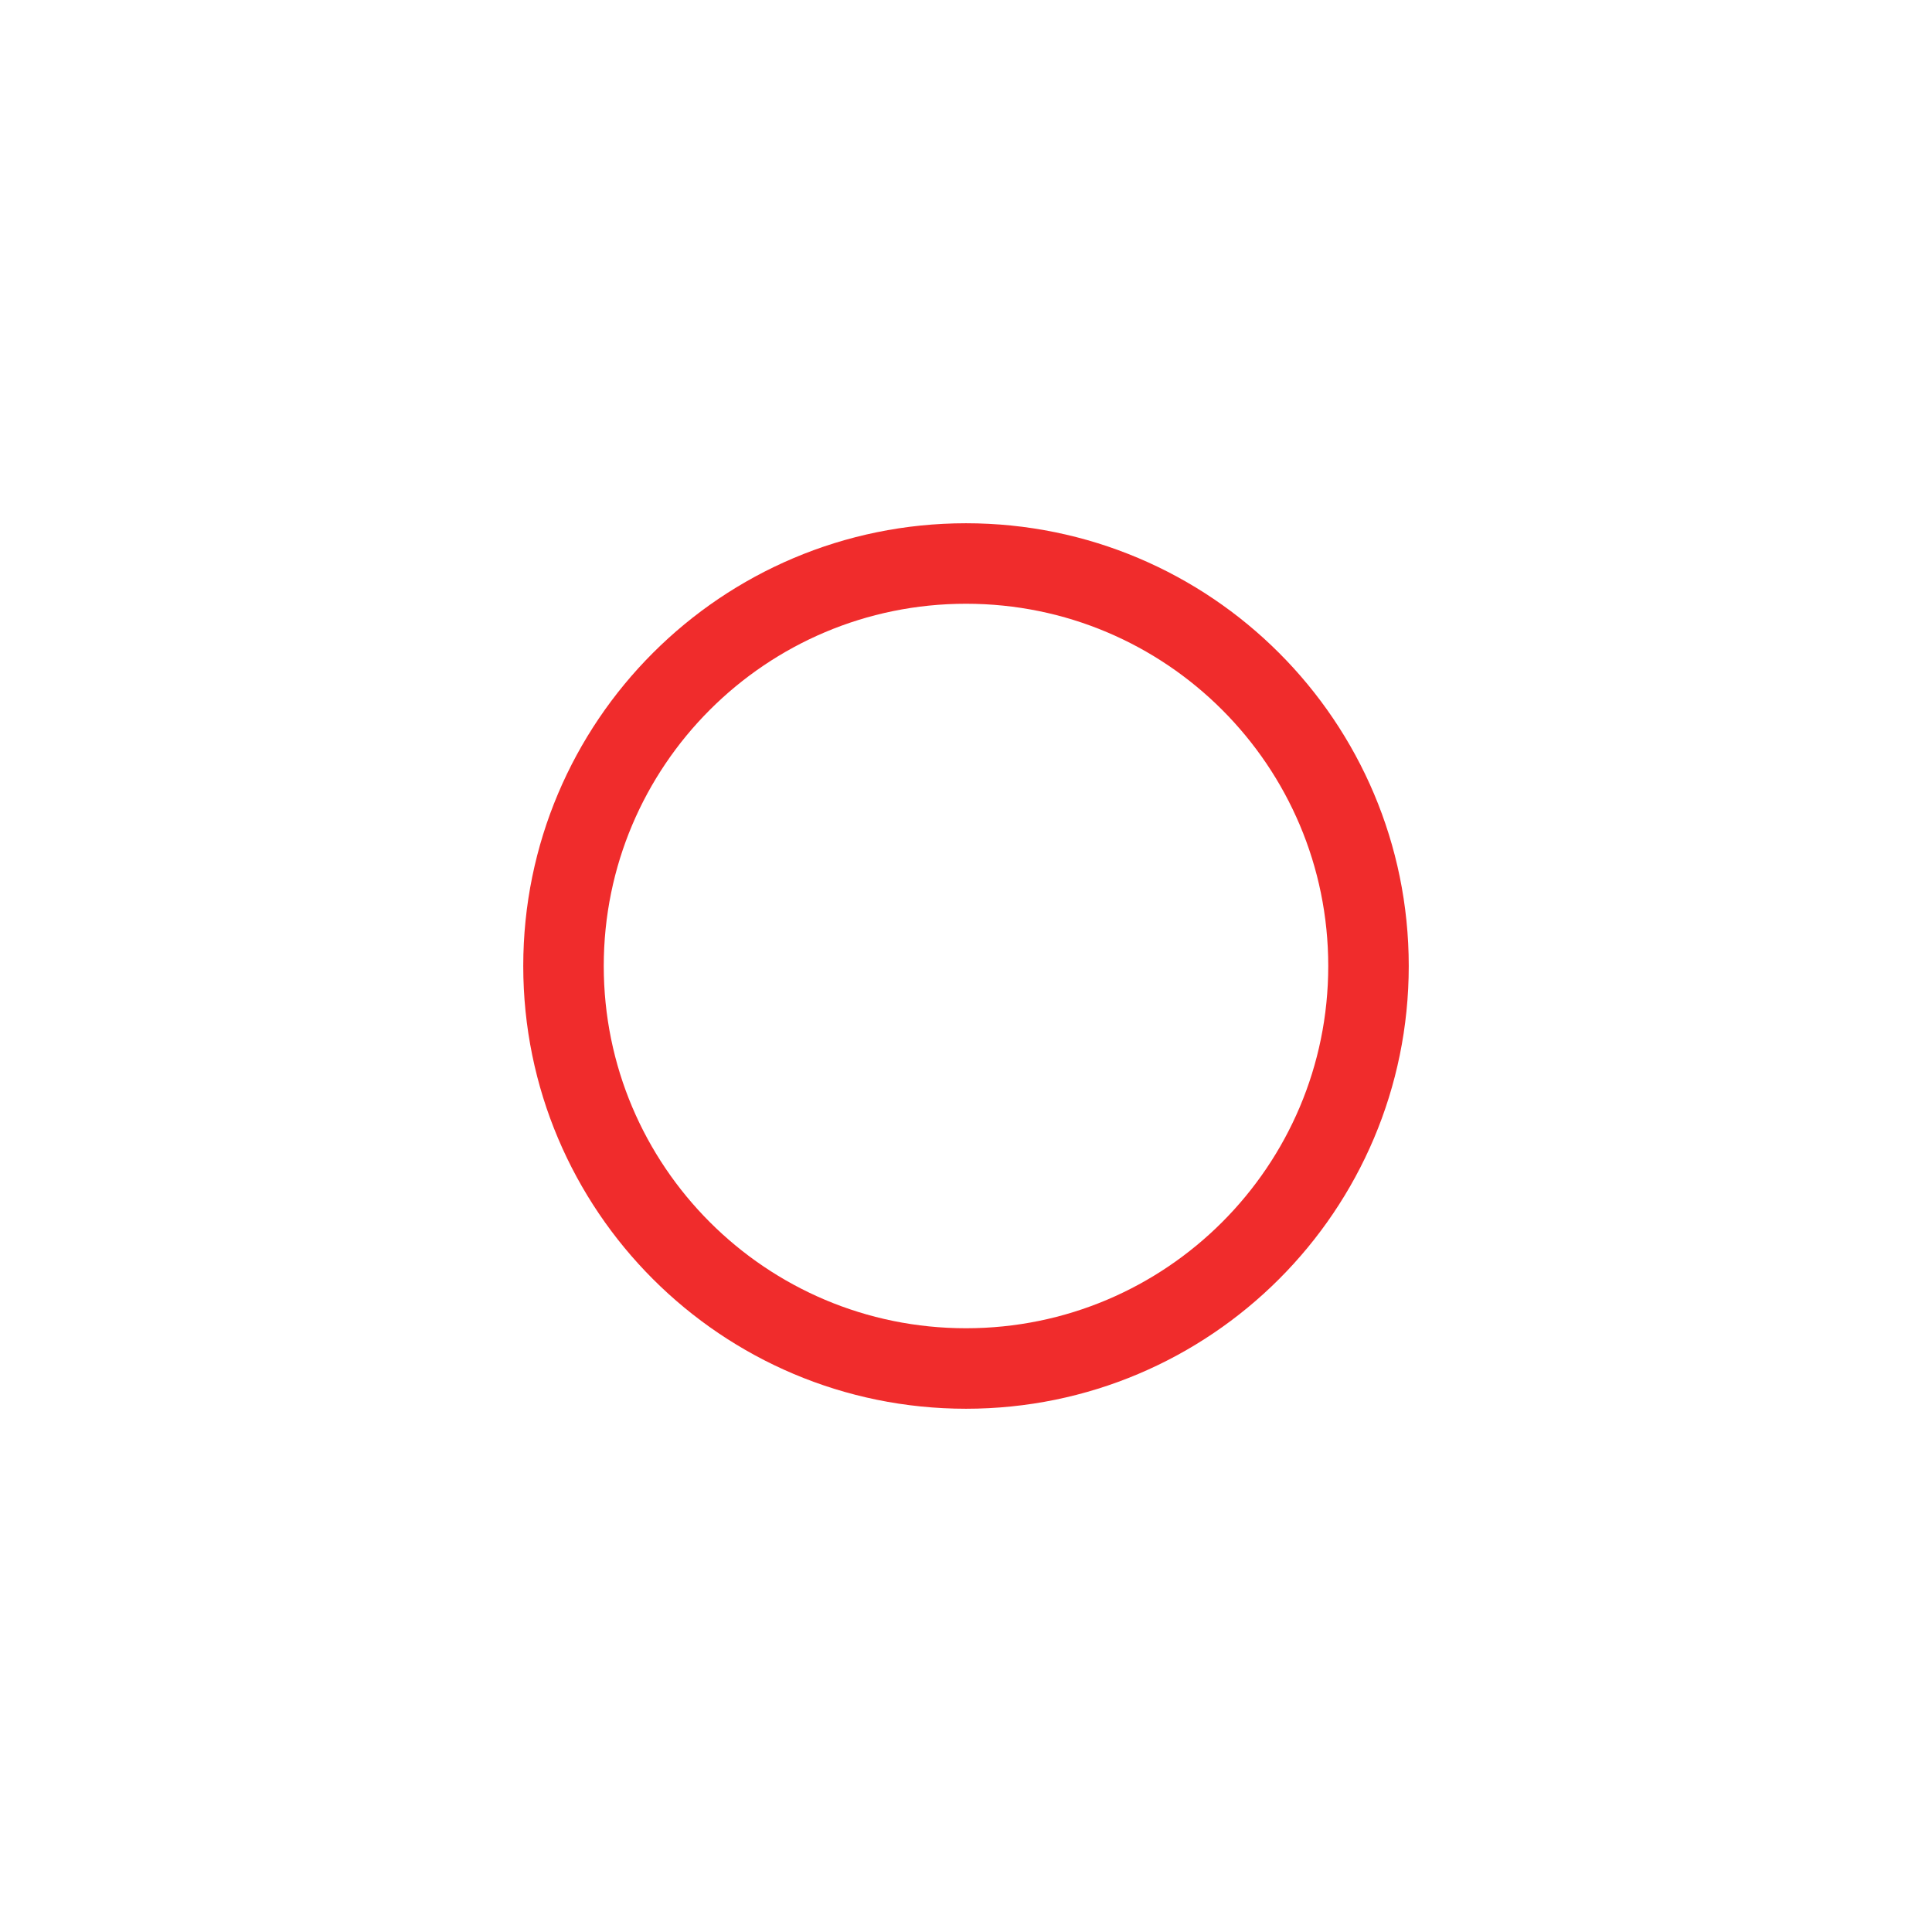
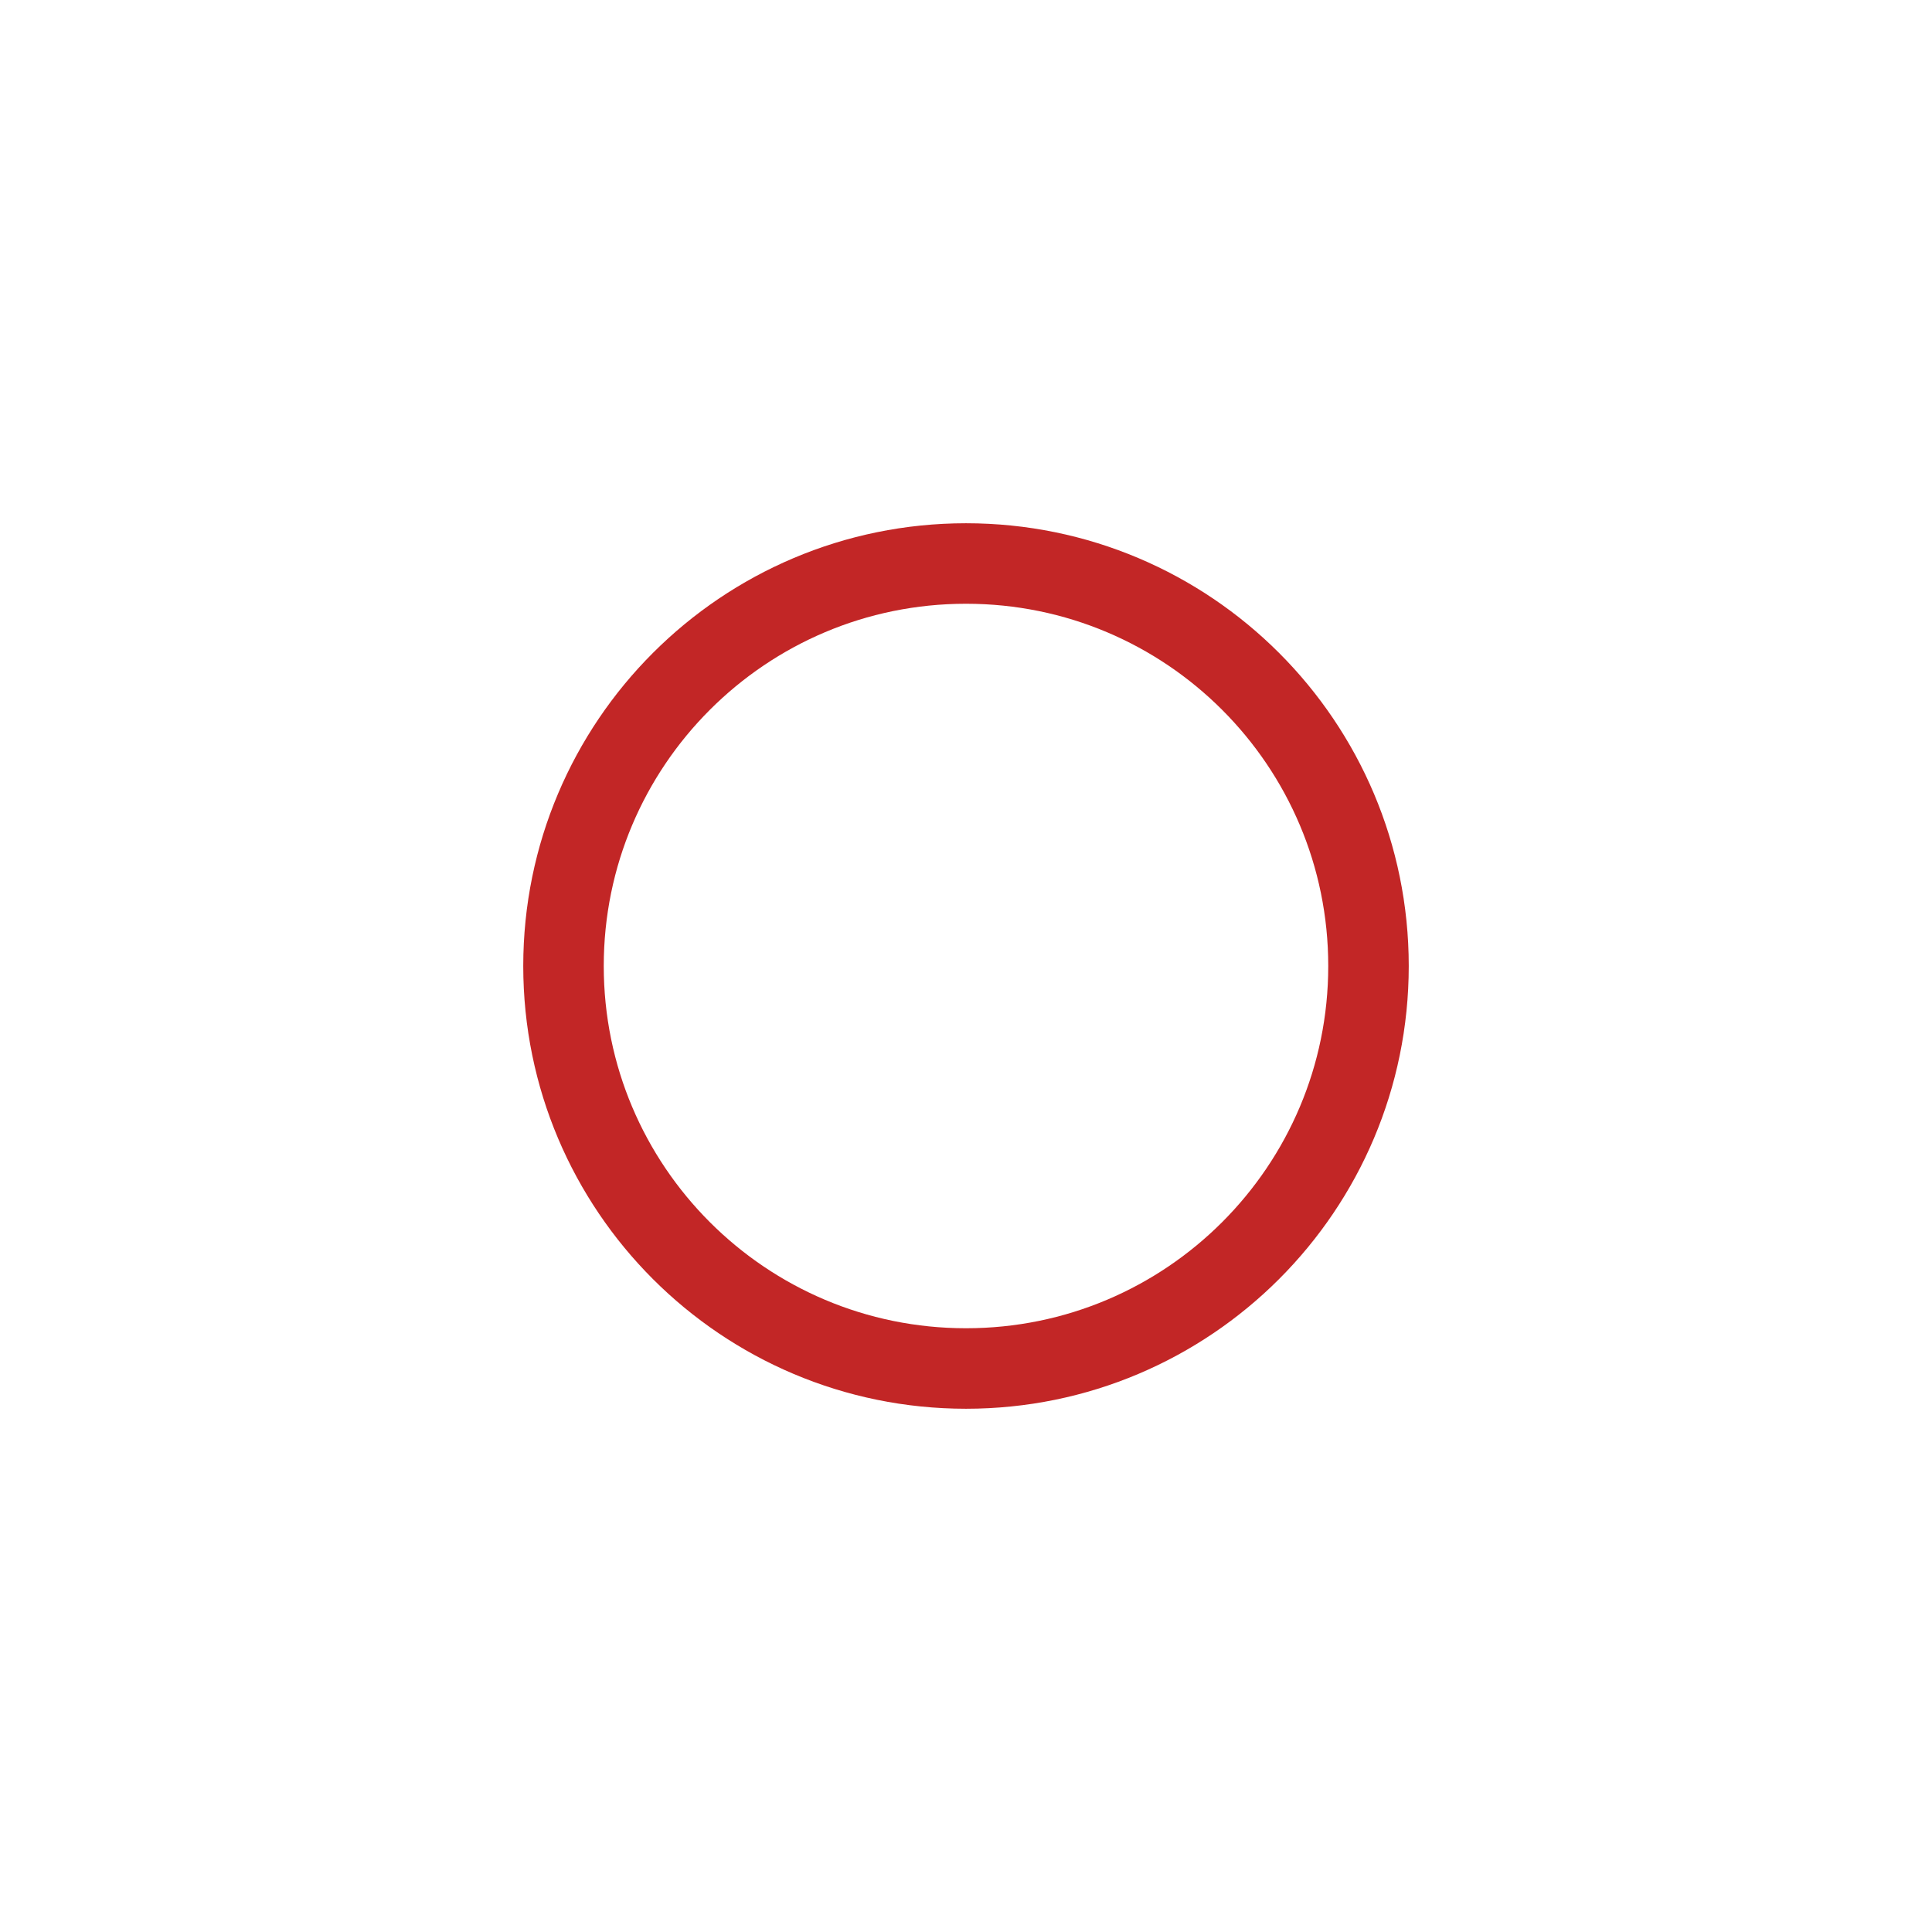
<svg xmlns="http://www.w3.org/2000/svg" version="1.1" id="Layer_1" x="0px" y="0px" viewBox="0 0 24 24" style="enable-background:new 0 0 24 24;" xml:space="preserve">
-   <circle class="st0" cx="12" cy="12" r="5" style="stroke: #F02C2C; fill: none !important;" />
+   <circle class="st0" cx="12" cy="12" r="5" style="stroke: #c22626; fill: none !important;" />
</svg>
